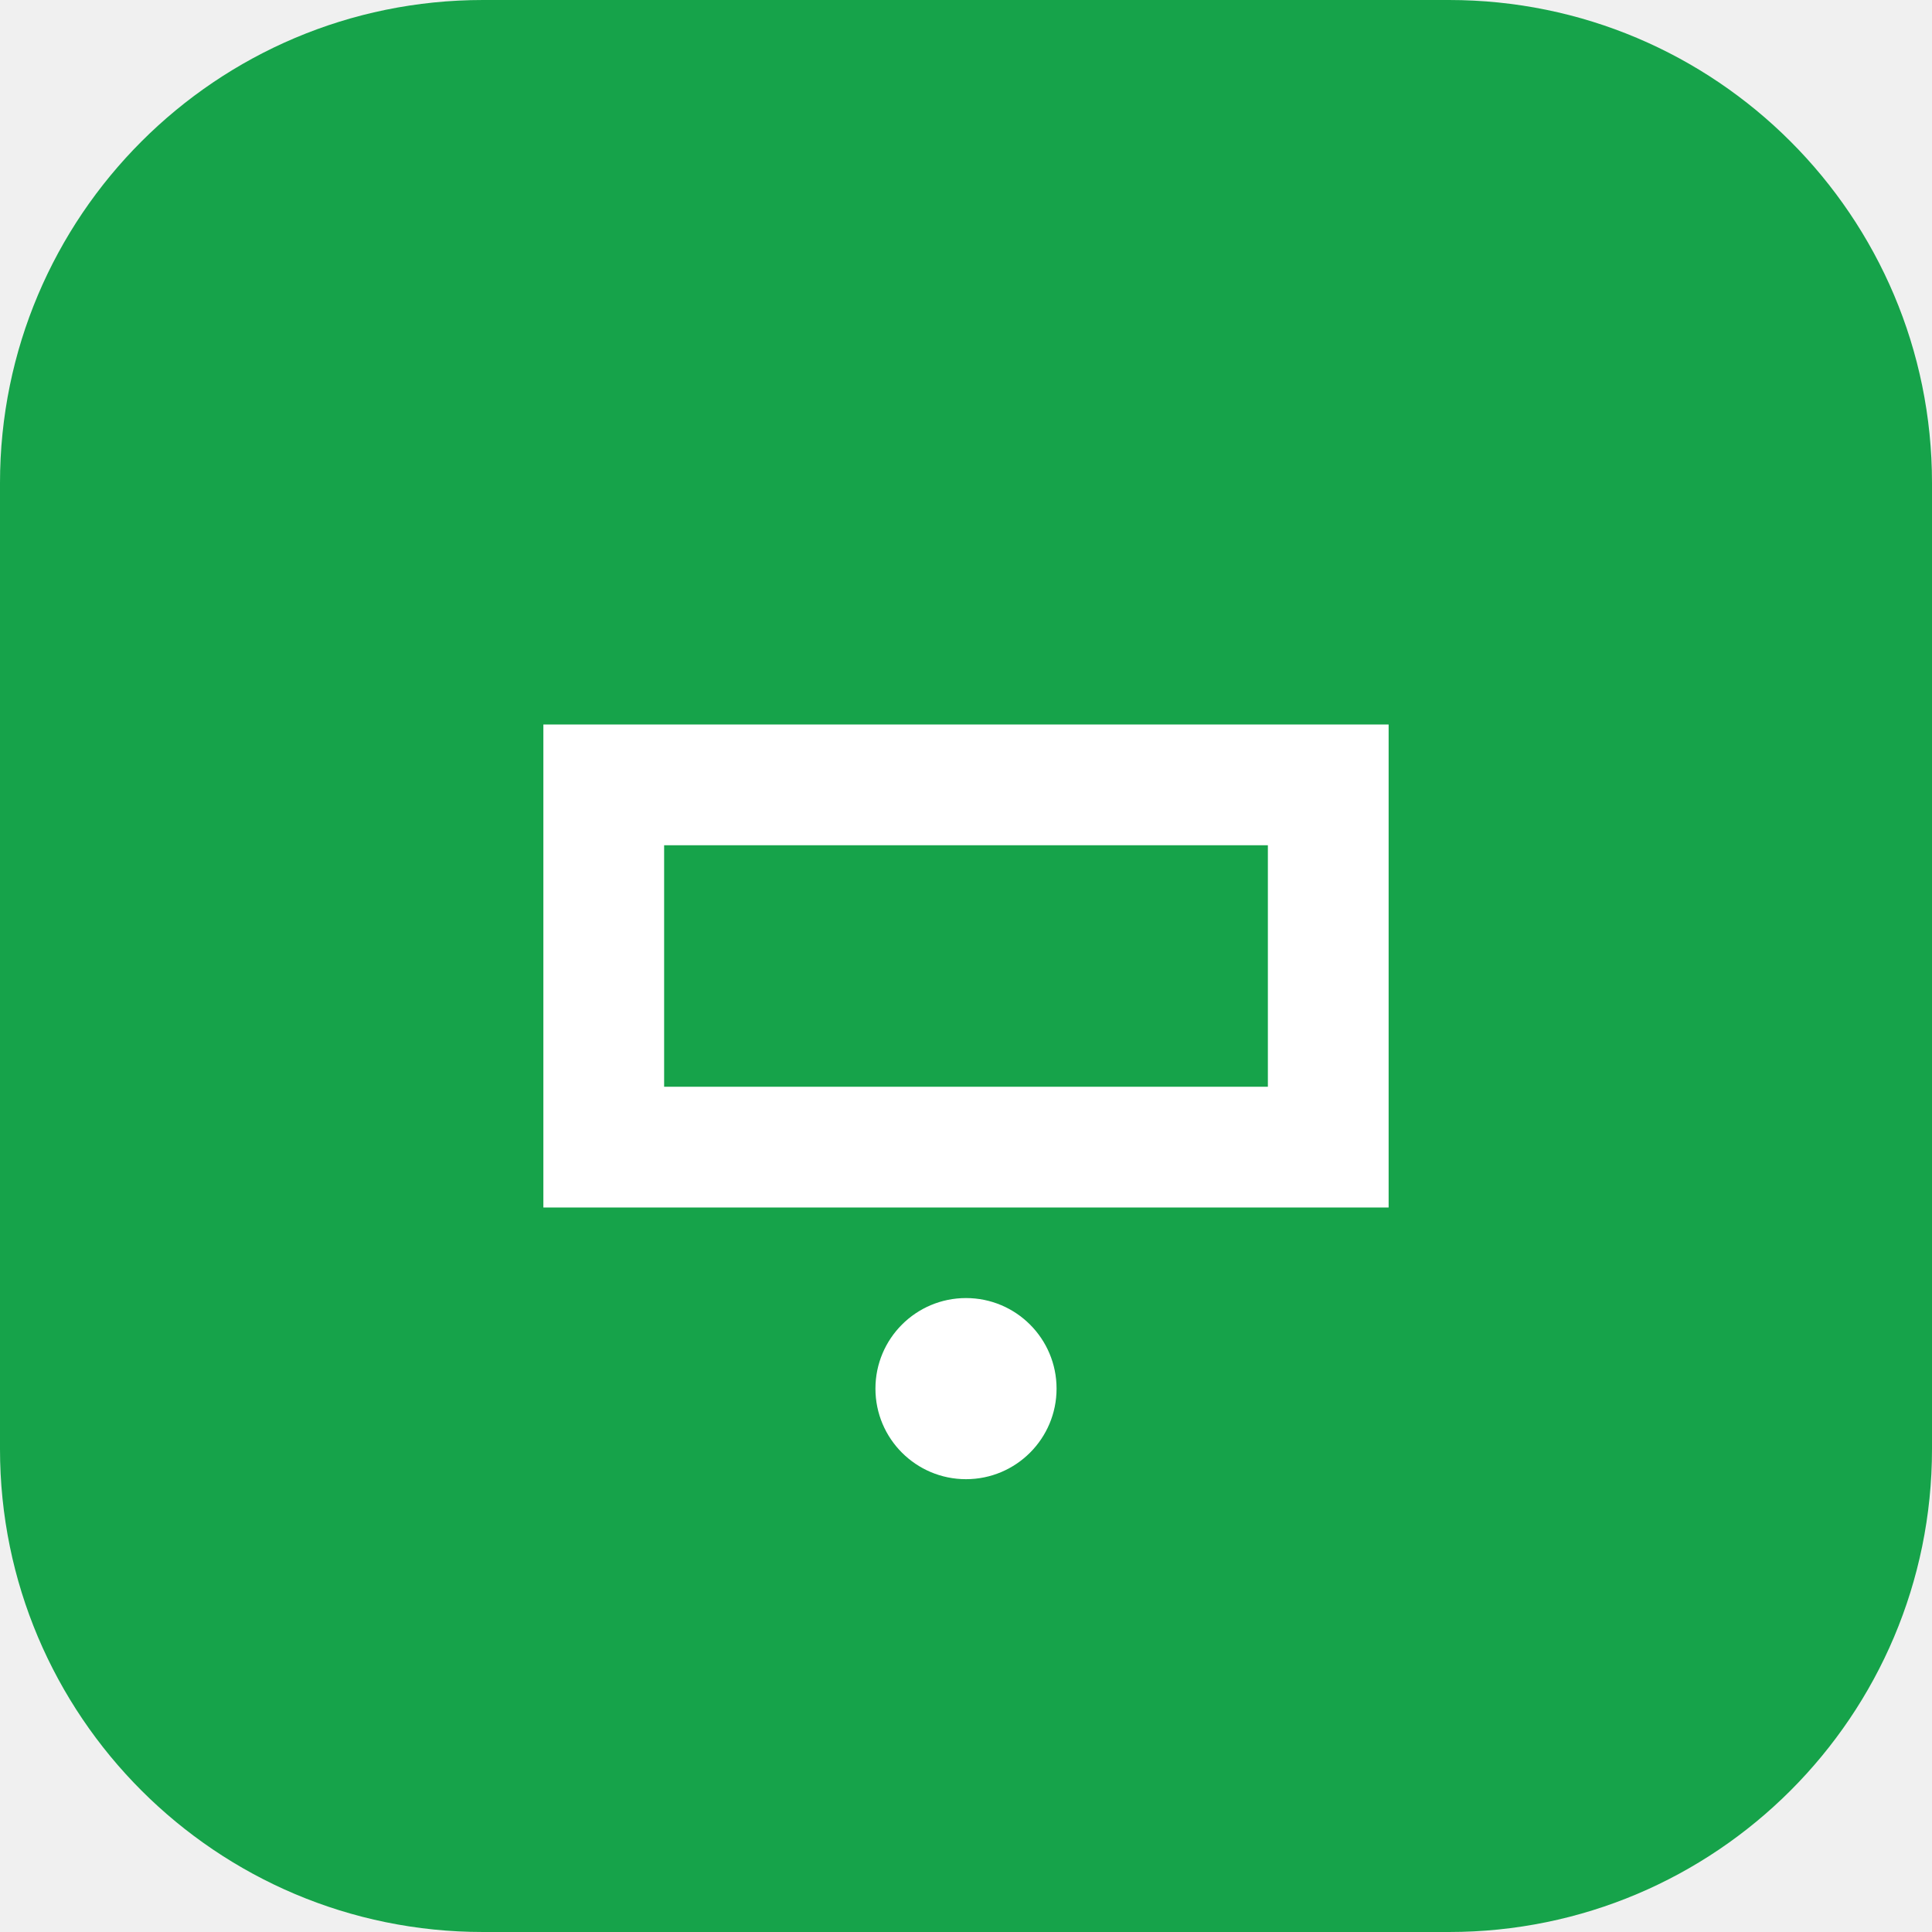
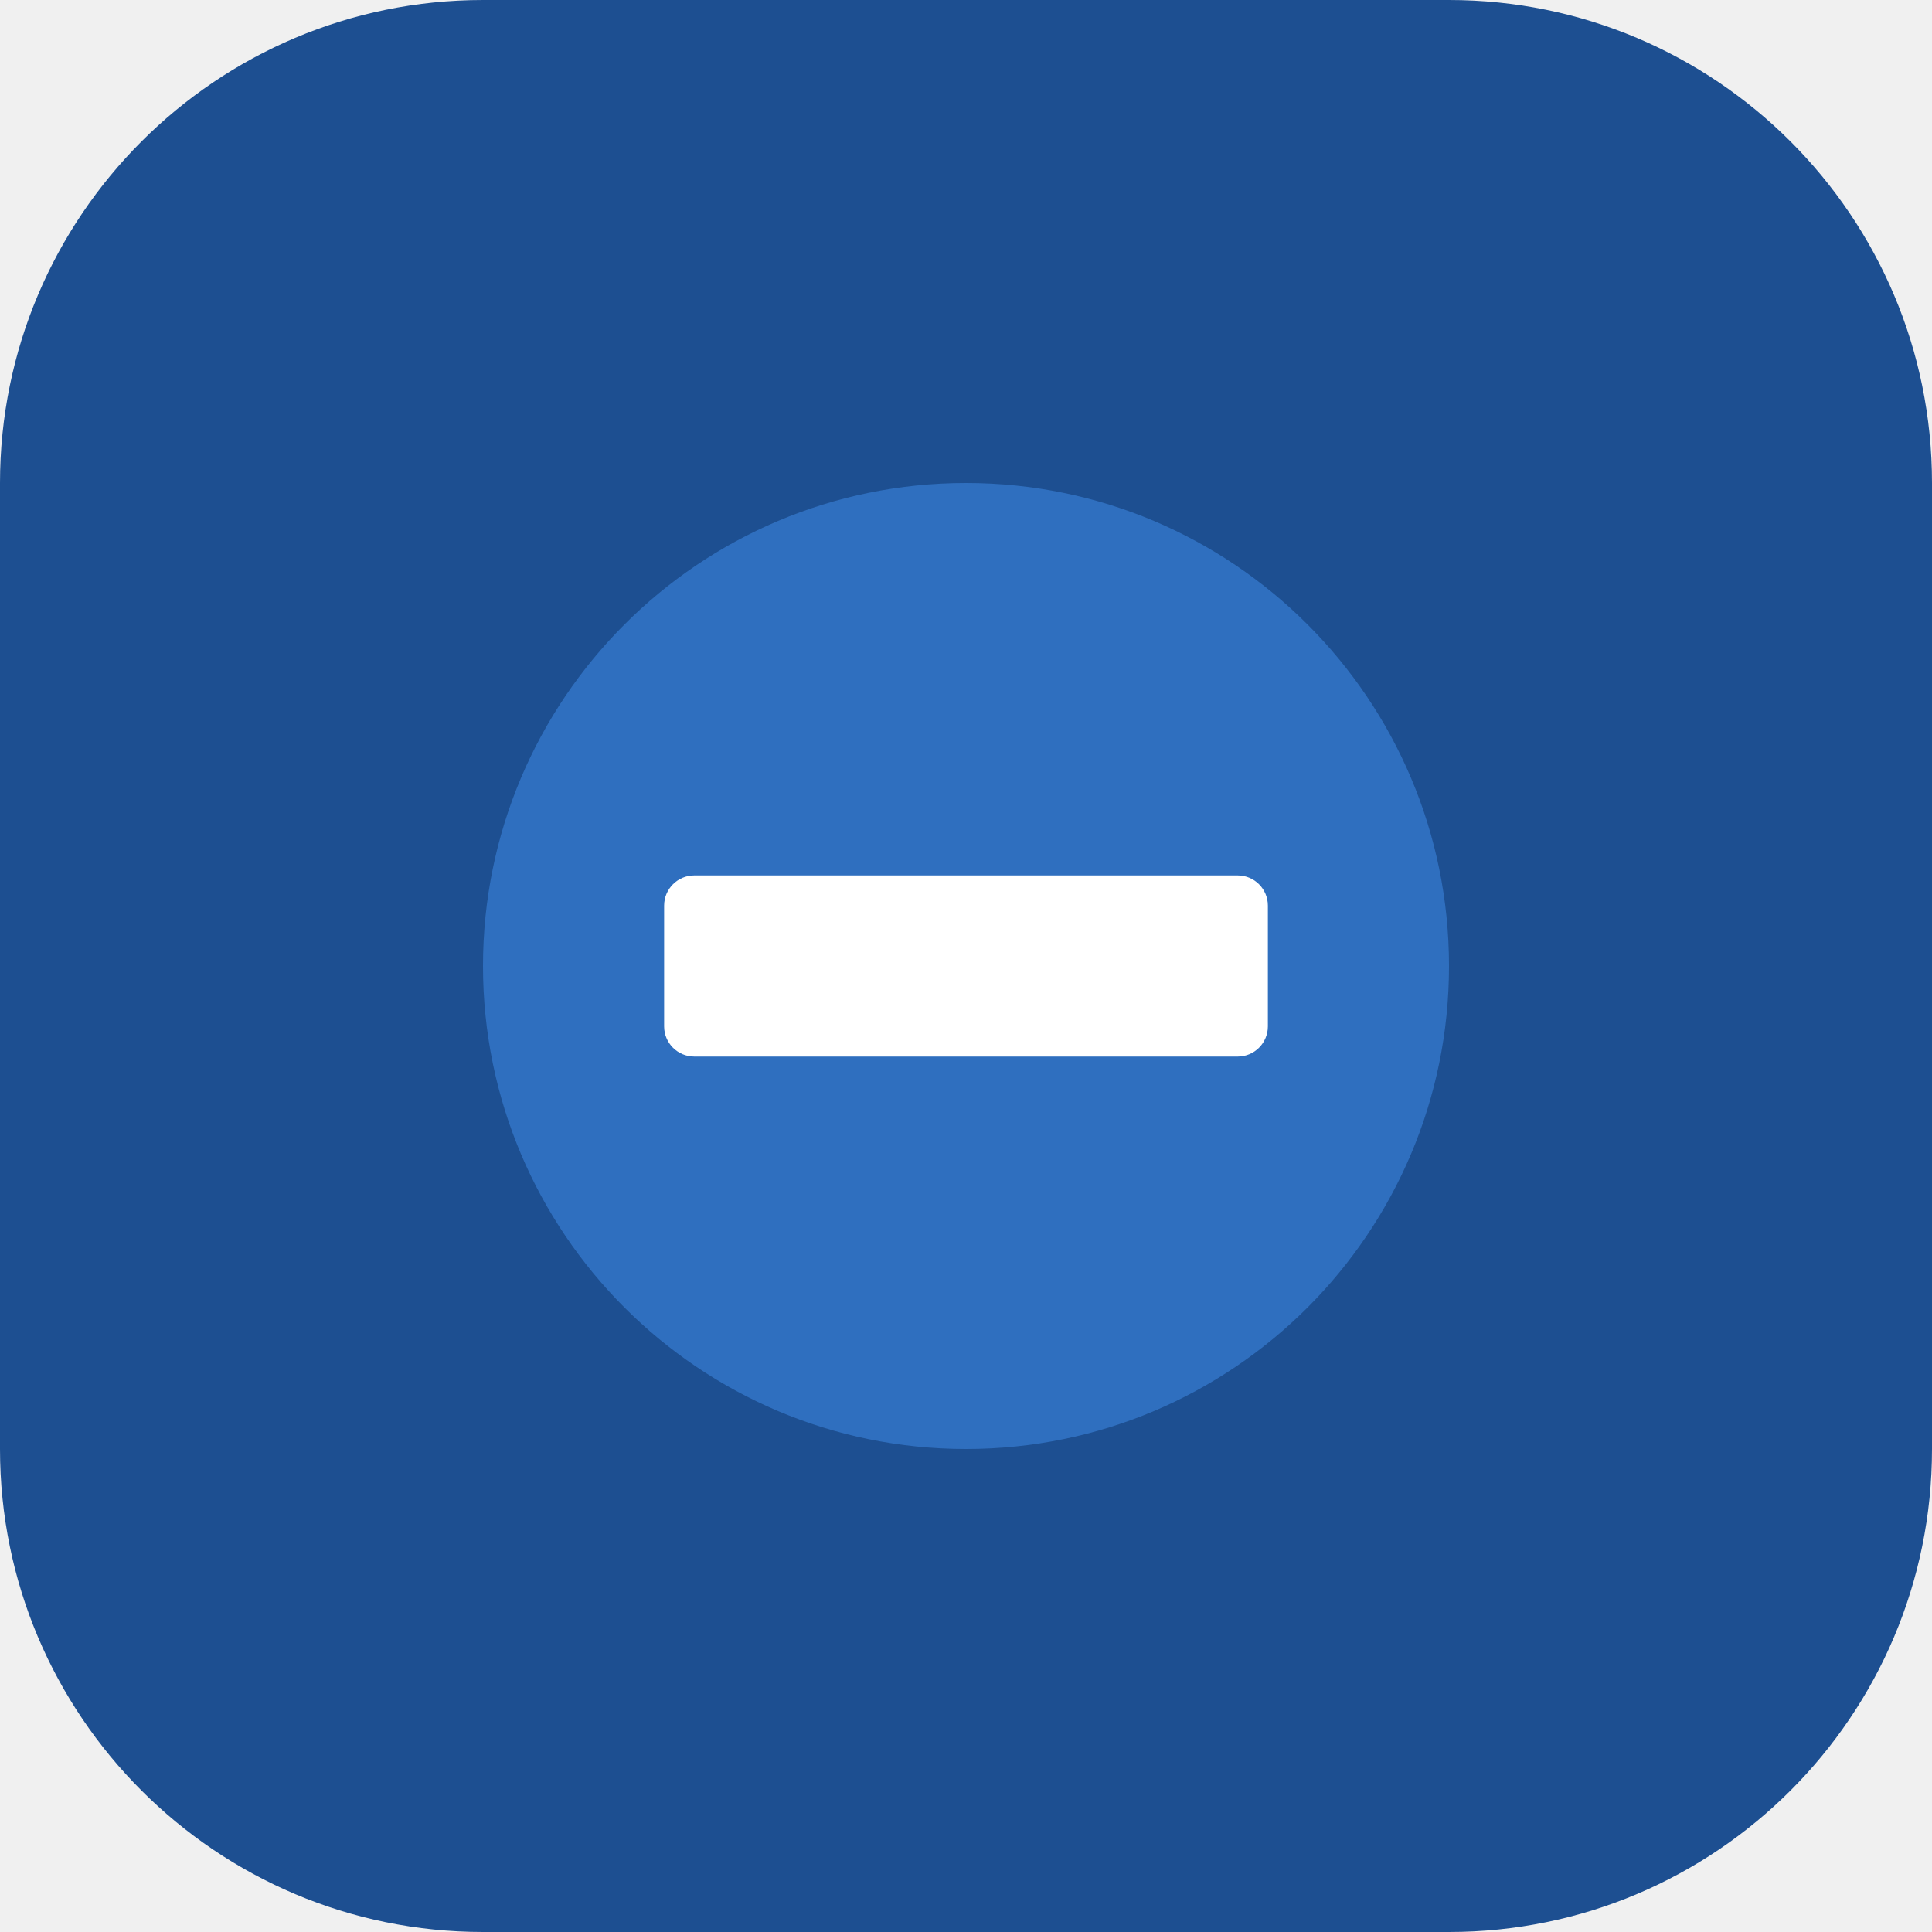
<svg xmlns="http://www.w3.org/2000/svg" viewBox="0 0 64 64">
-   <rect width="64" height="64" rx="16" fill="#16a34a" />
-   <path d="M18 40V24h28v16H18zm4-4h20V28H22v8z" fill="#fff" />
-   <circle cx="32" cy="46" r="3" fill="#fff" />
+   <rect width="64" height="64" rx="16" fill="#1d4f91" />
+   <circle cx="32" cy="32" r="16" fill="#2f6fbf" />
+   <rect x="22" y="29" width="20" height="6" rx="1" fill="#fff" />
</svg>
